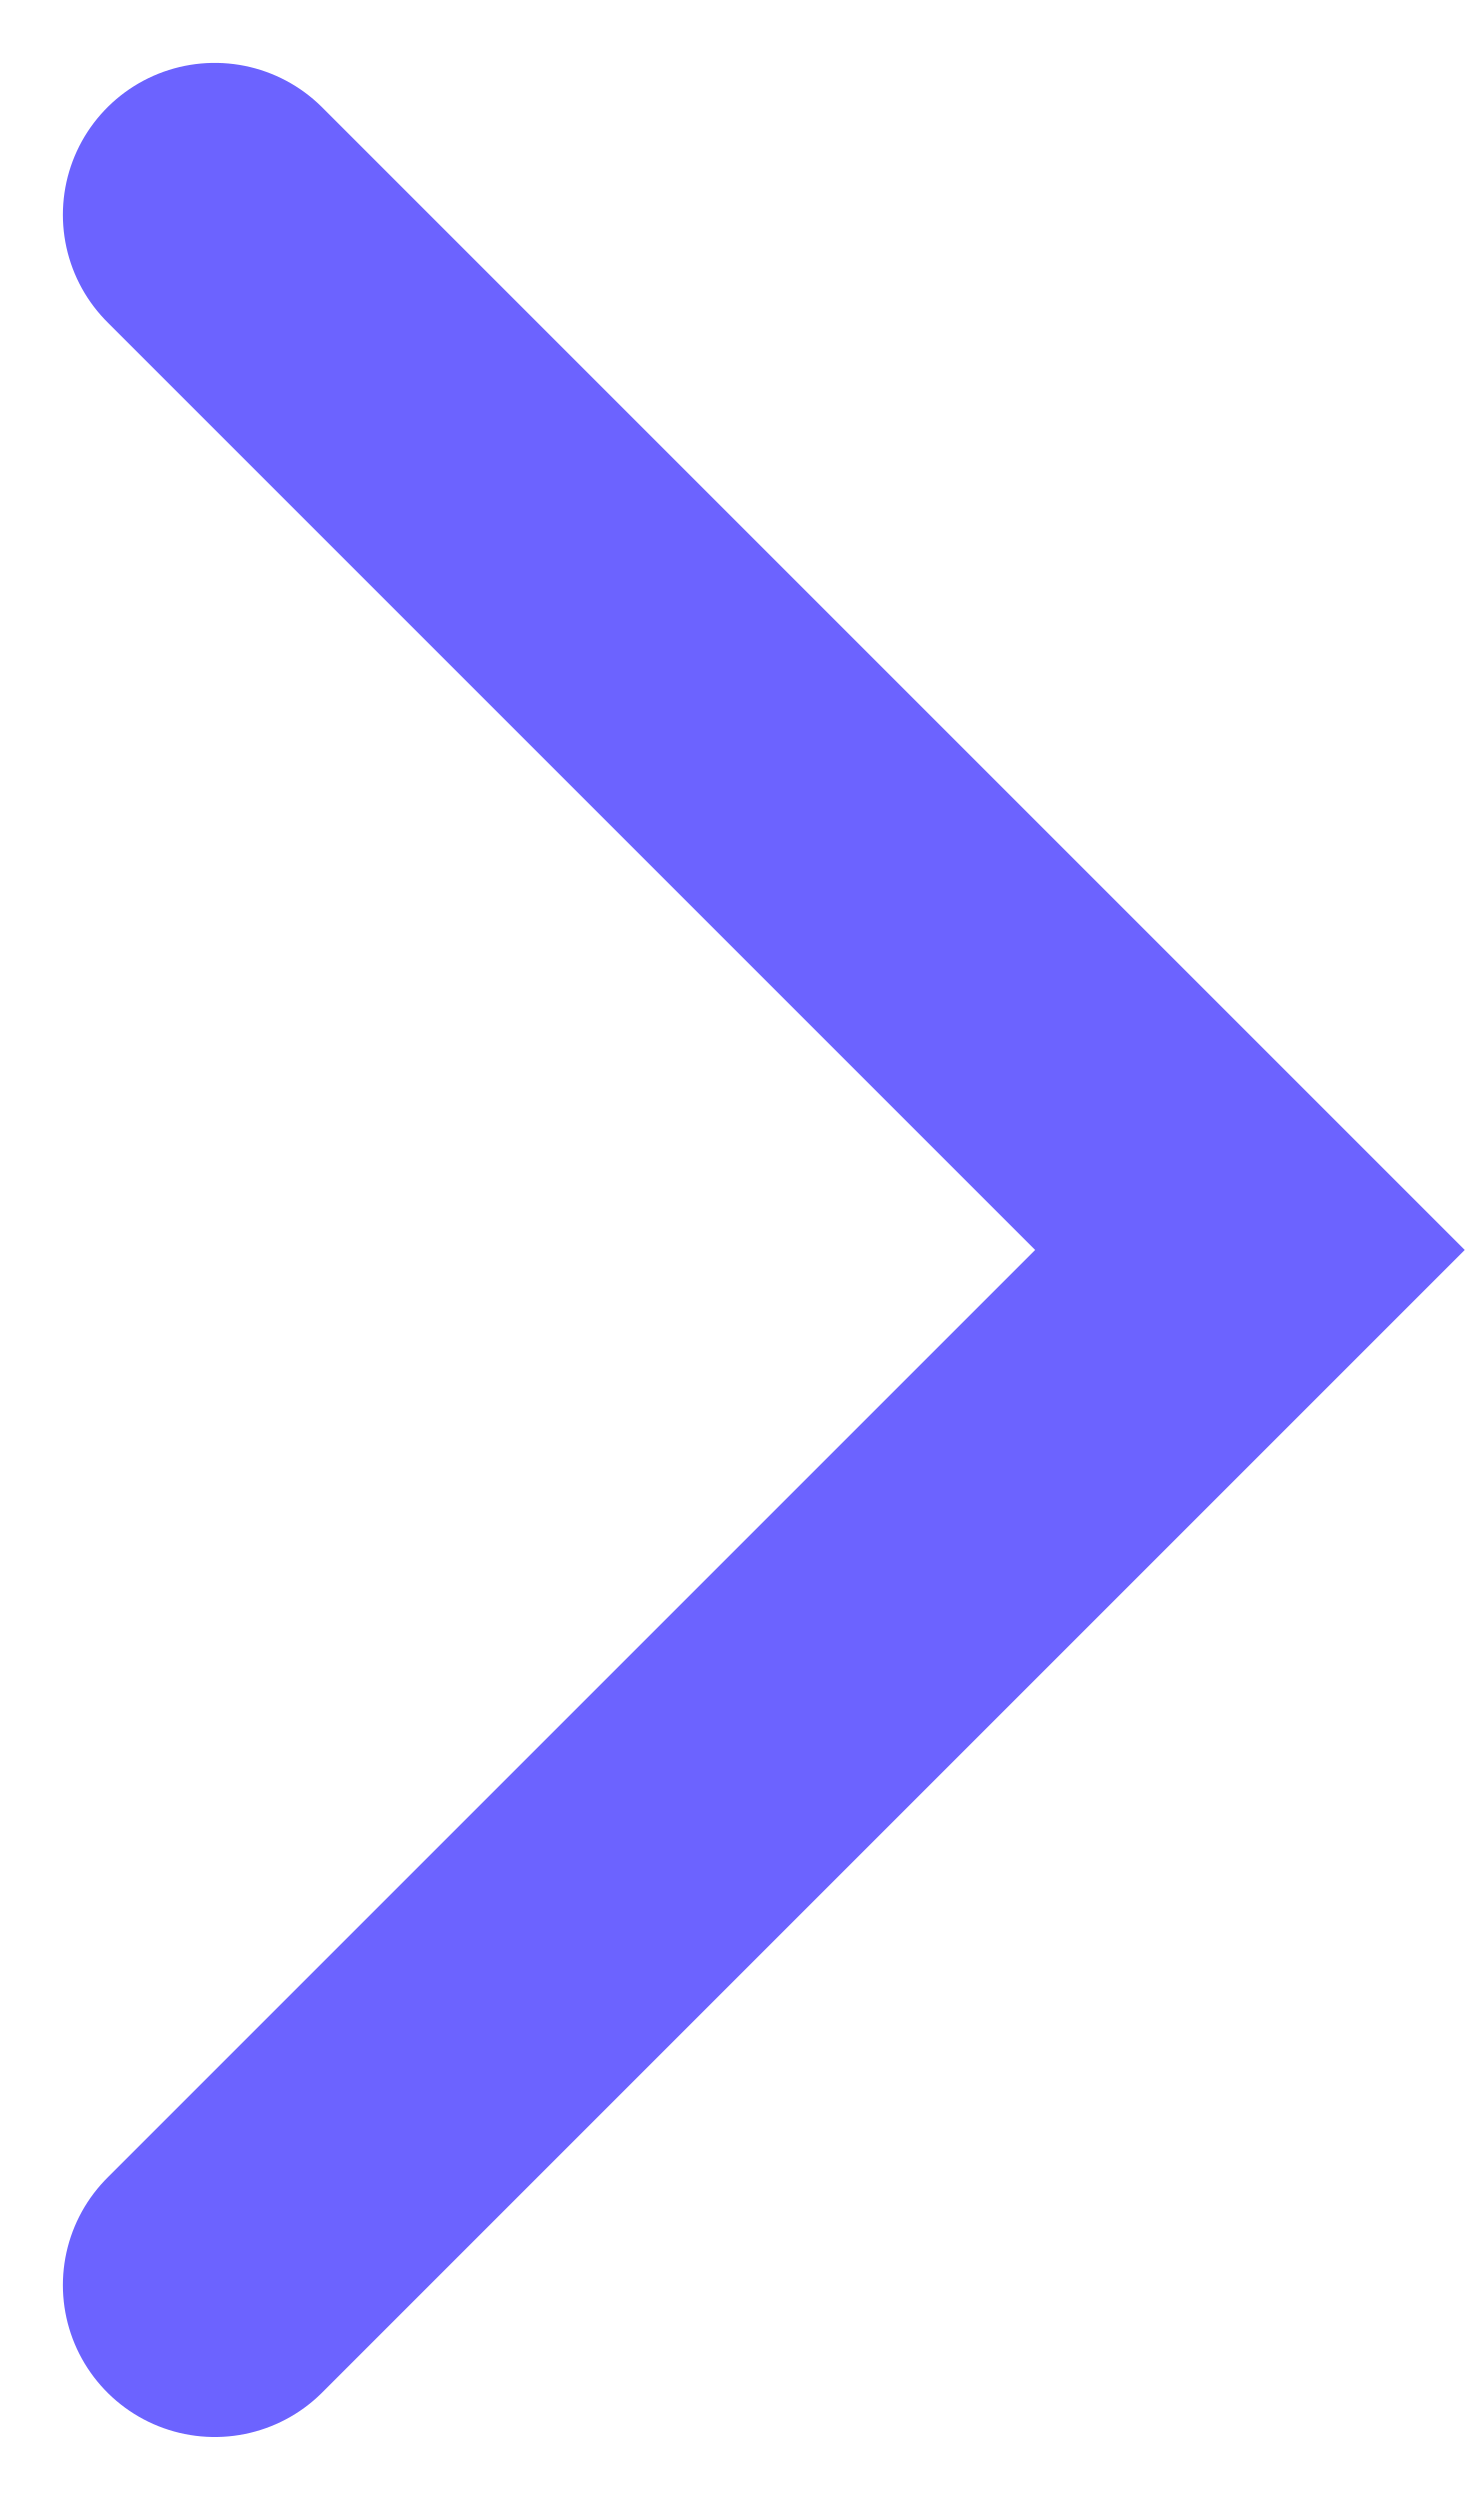
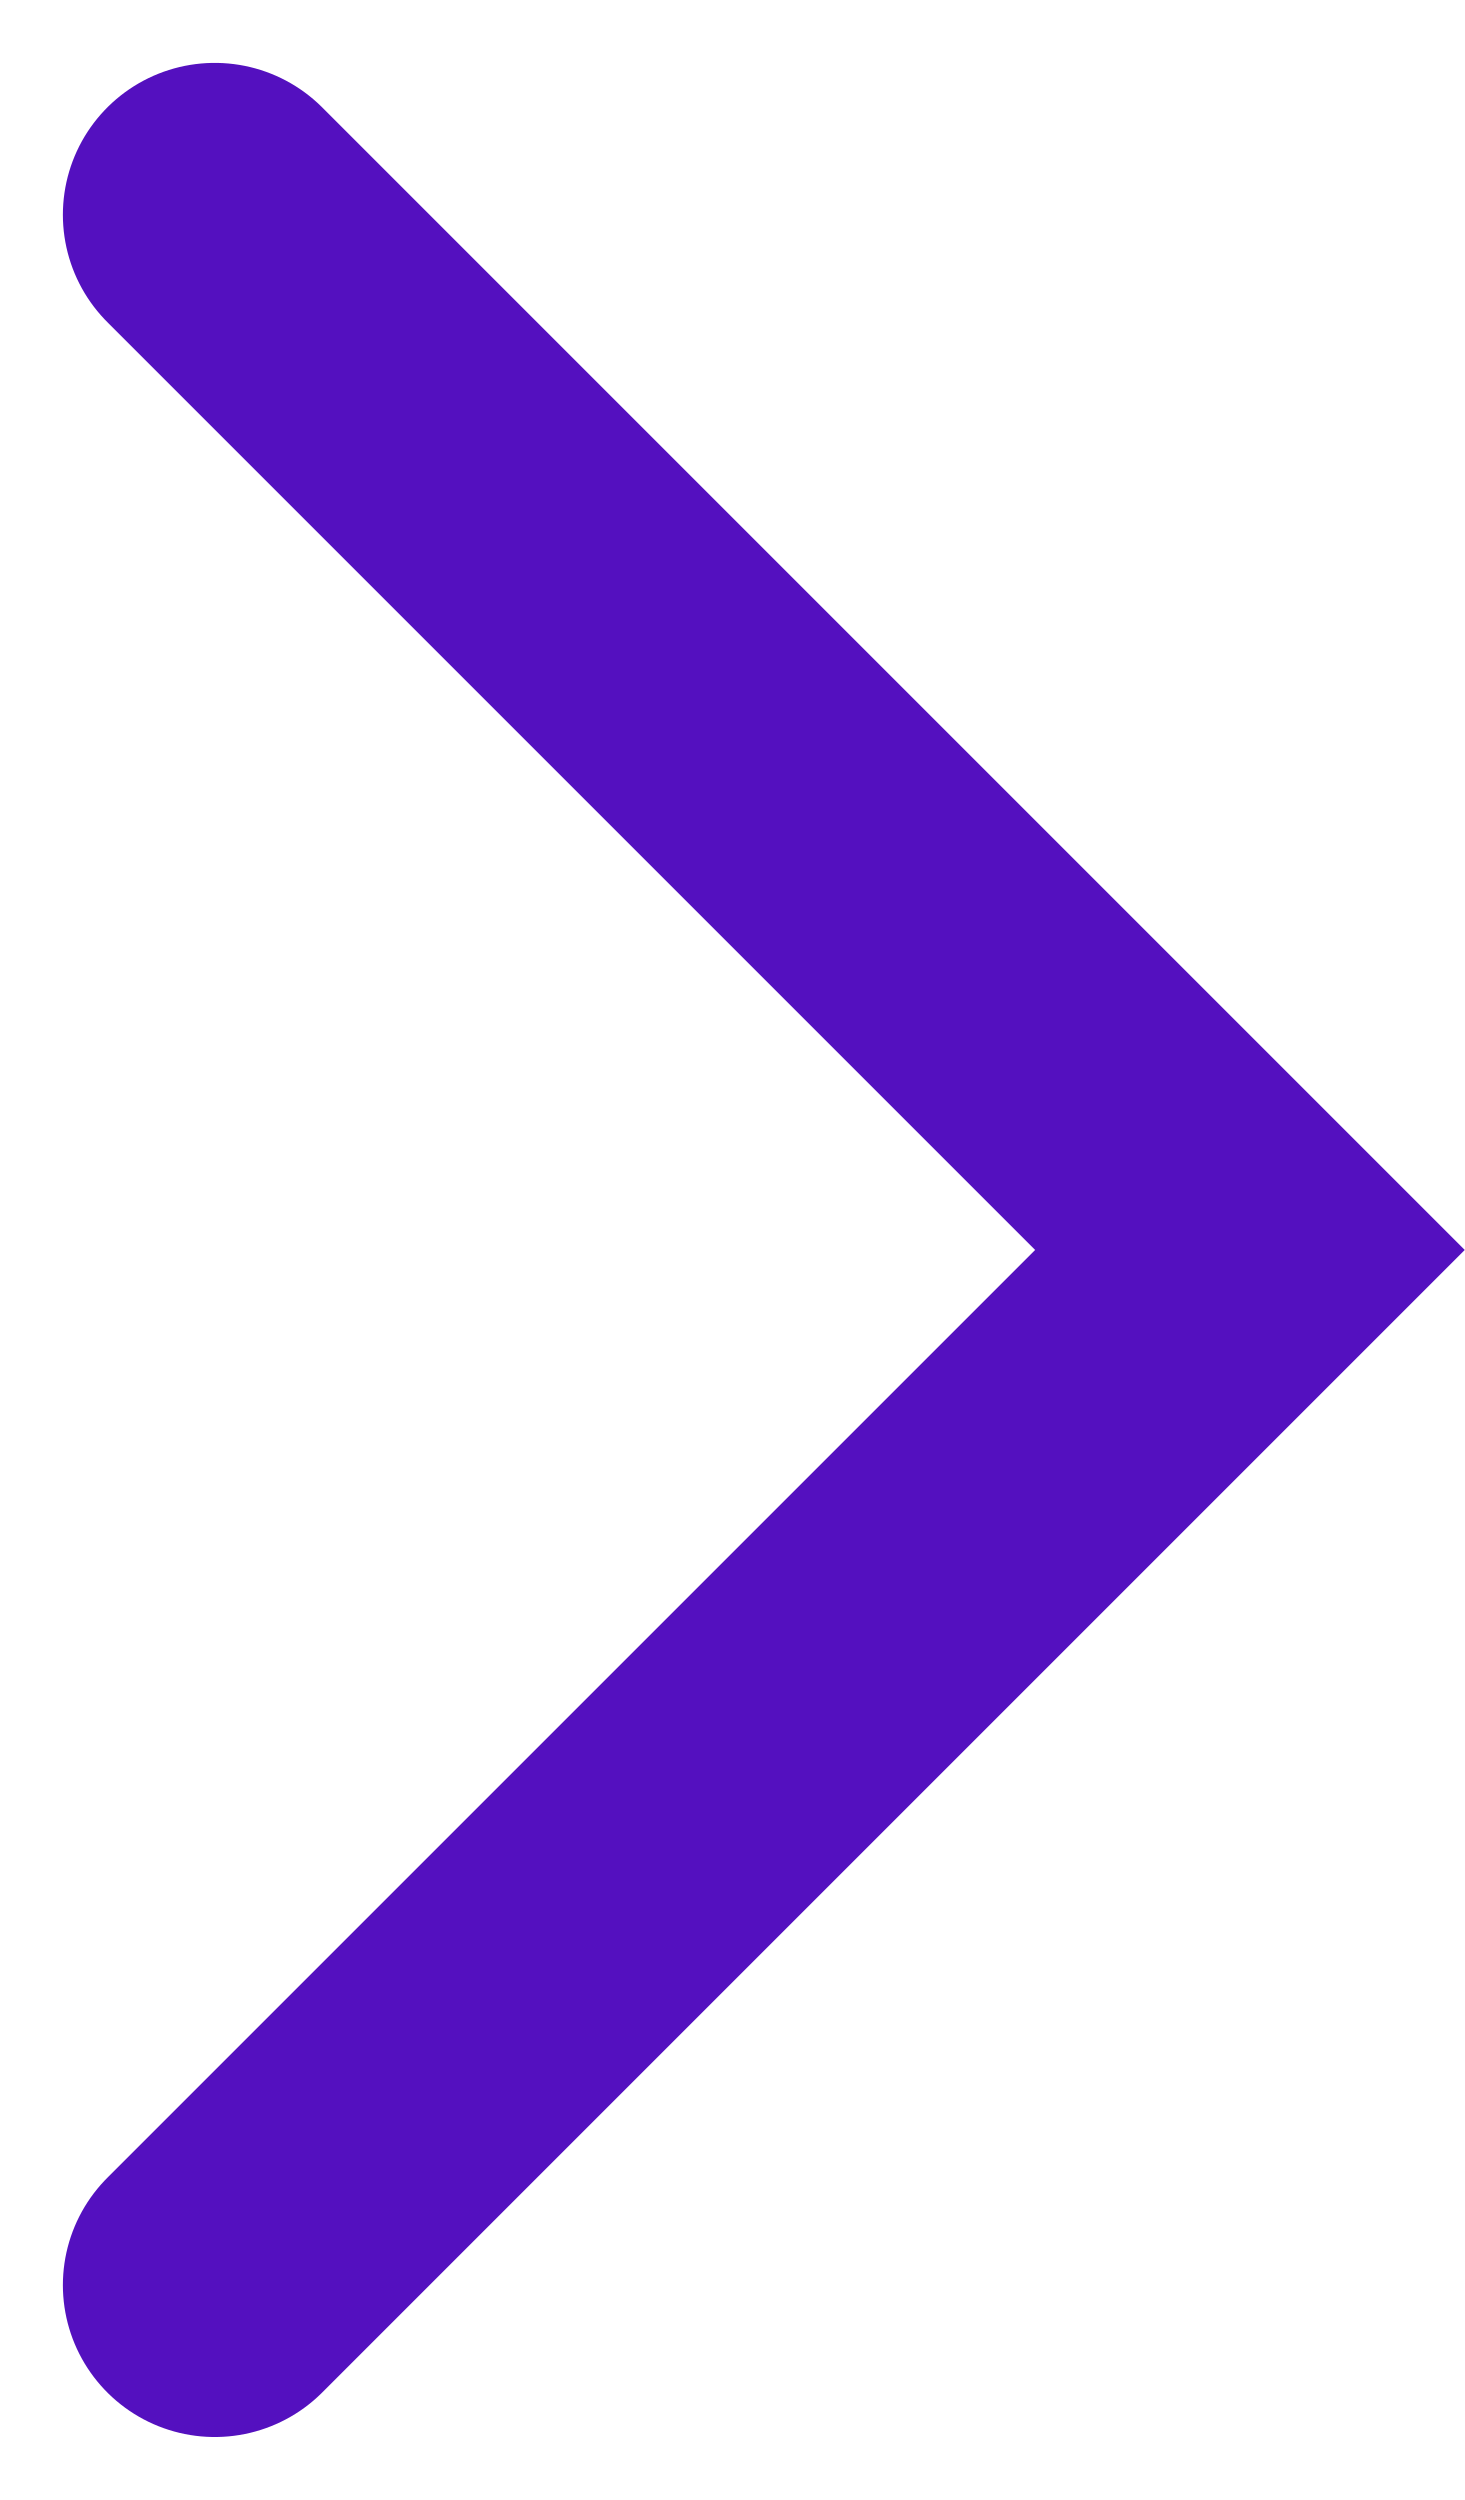
<svg xmlns="http://www.w3.org/2000/svg" width="14.465" height="24.689" viewBox="0 0 14.465 24.689">
  <defs>
    <style>
</style>
  </defs>
-   <path class="a" fill="none" stroke="#6c63ff" stroke-linecap="round" stroke-width="3px" d="M4764.576,752.44l10.223,10.223-10.223,10.223" transform="translate(-4762.455 -750.319)" />
+   <path class="a" fill="none" stroke="#5410BF" stroke-linecap="round" stroke-width="3px" d="M4764.576,752.44l10.223,10.223-10.223,10.223" transform="translate(-4762.455 -750.319)" />
</svg>
